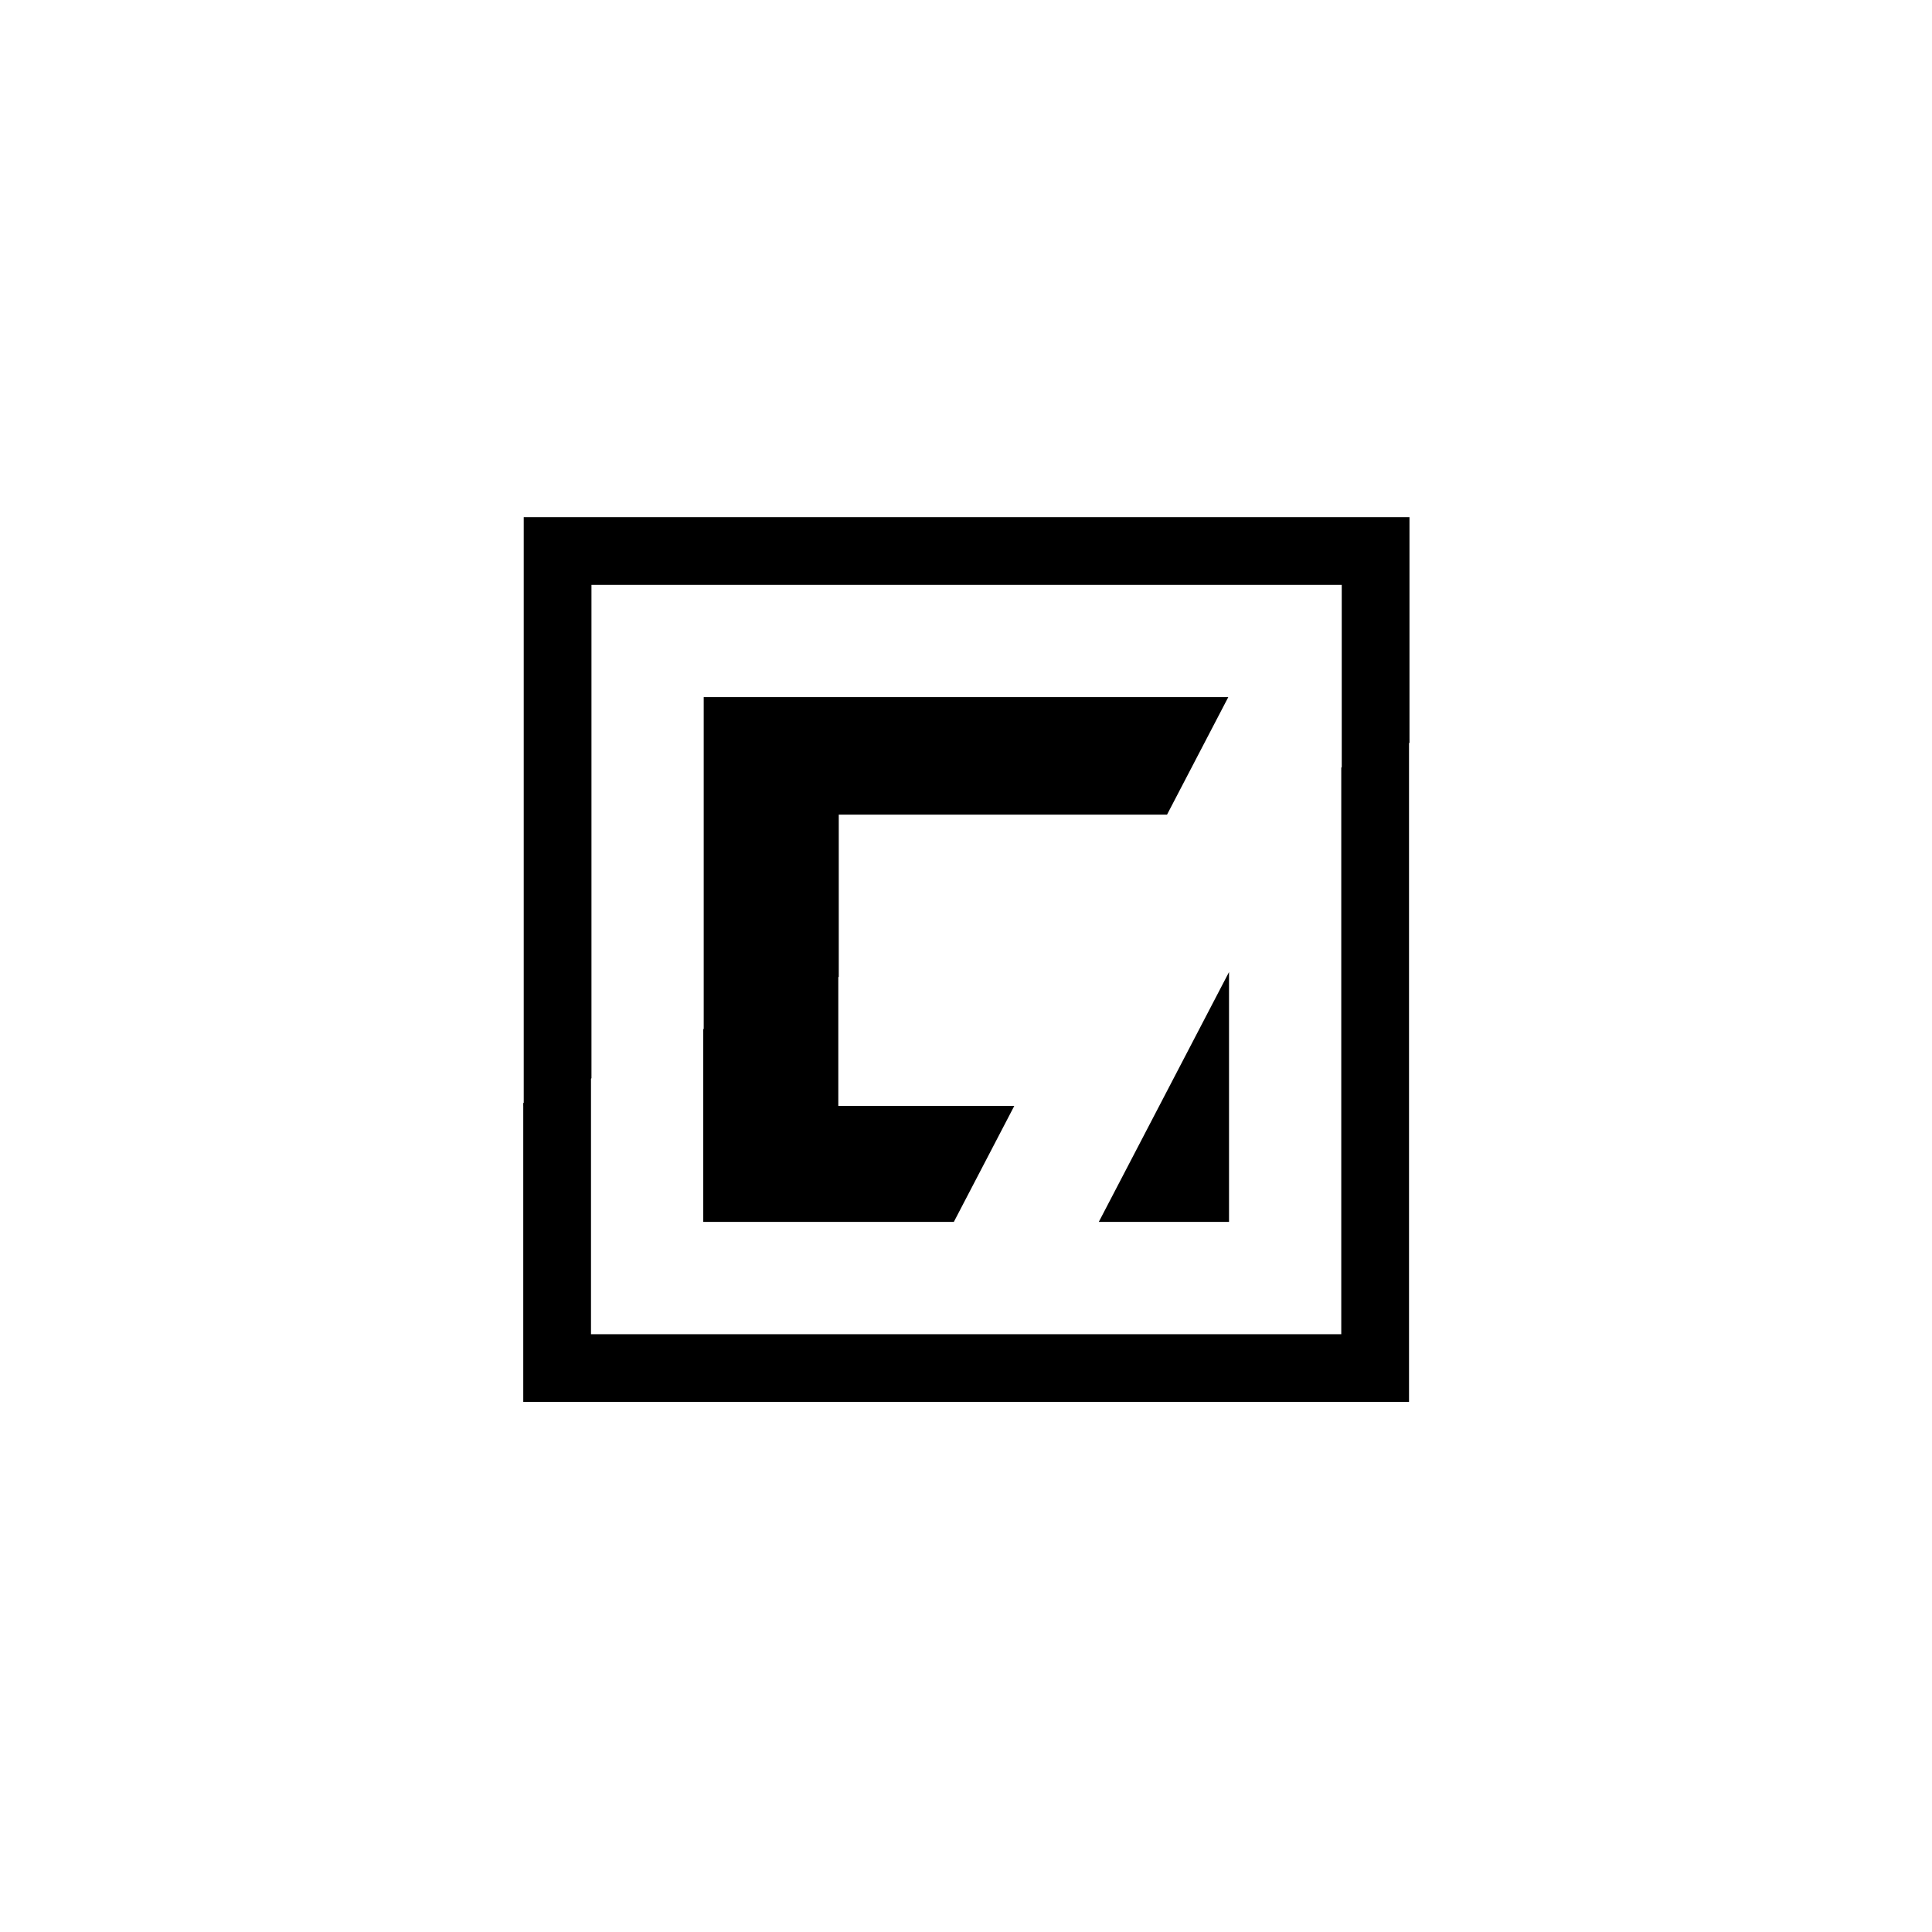
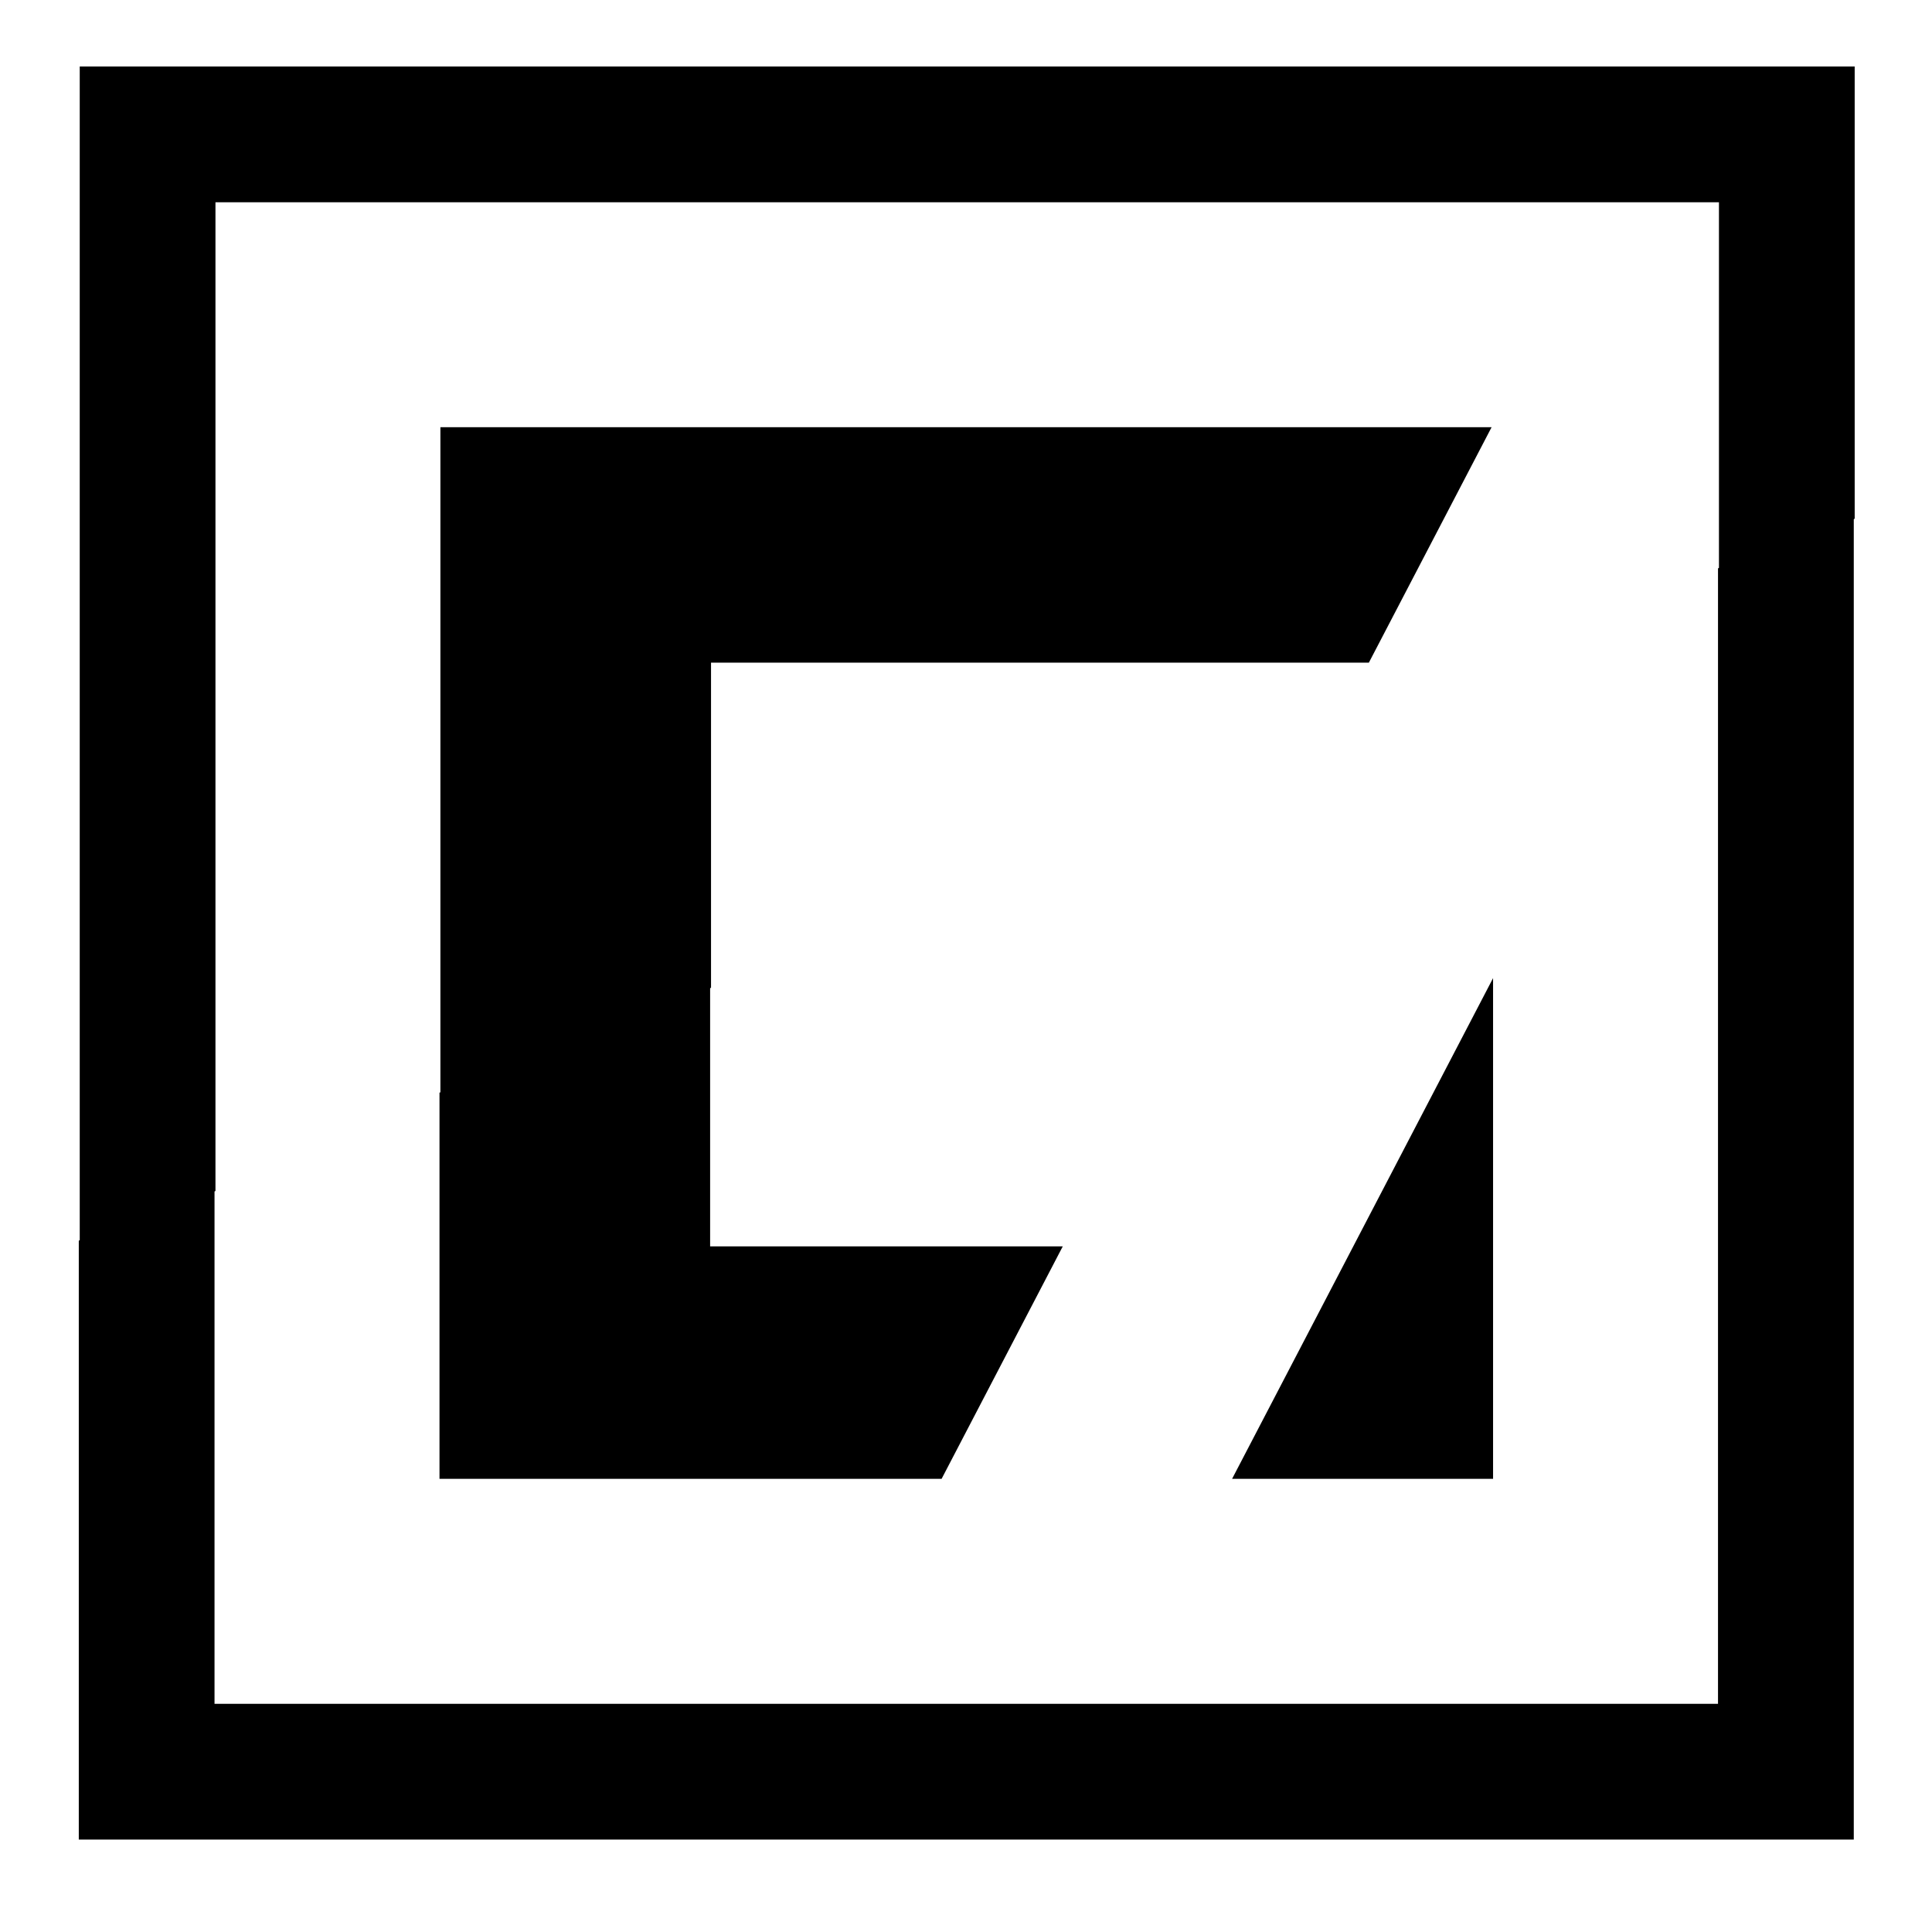
- <svg xmlns="http://www.w3.org/2000/svg" viewBox="0 0 1026 1026">
+ <svg xmlns="http://www.w3.org/2000/svg" viewBox="257 257 512 512">
  <defs>
    <style>.cls-1{fill:#fff;}.cls-2{stroke:#000;stroke-miterlimit:10;}</style>
  </defs>
  <g id="Layer_2" data-name="Layer 2">
    <g id="Layer_1-2" data-name="Layer 1">
      <rect class="cls-1" width="1026" height="1026" />
      <polygon class="cls-2" points="747.77 393.61 747.77 744 278.38 744 278.38 586.12 313.35 571.77 313.35 709.03 712.79 709.03 712.79 407.95 747.77 393.61" />
      <polygon class="cls-2" points="748.01 275.13 748.01 394.13 713.04 408.46 713.04 310.1 313.6 310.1 313.6 572.29 278.63 586.63 278.63 275.13 748.01 275.13" />
      <polygon class="cls-2" points="651.46 370.72 619.46 432.11 444.93 432.11 444.93 518.43 374.21 547.43 374.21 370.72 651.46 370.72" />
      <polygon class="cls-2" points="537.82 587.8 506.23 648.41 373.97 648.41 373.97 546.91 444.69 517.91 444.69 587.8 537.82 587.8" />
      <polygon class="cls-2" points="606.9 605.13 652.18 518.25 652.18 648.41 584.34 648.41 606.9 605.13" />
    </g>
  </g>
</svg>
